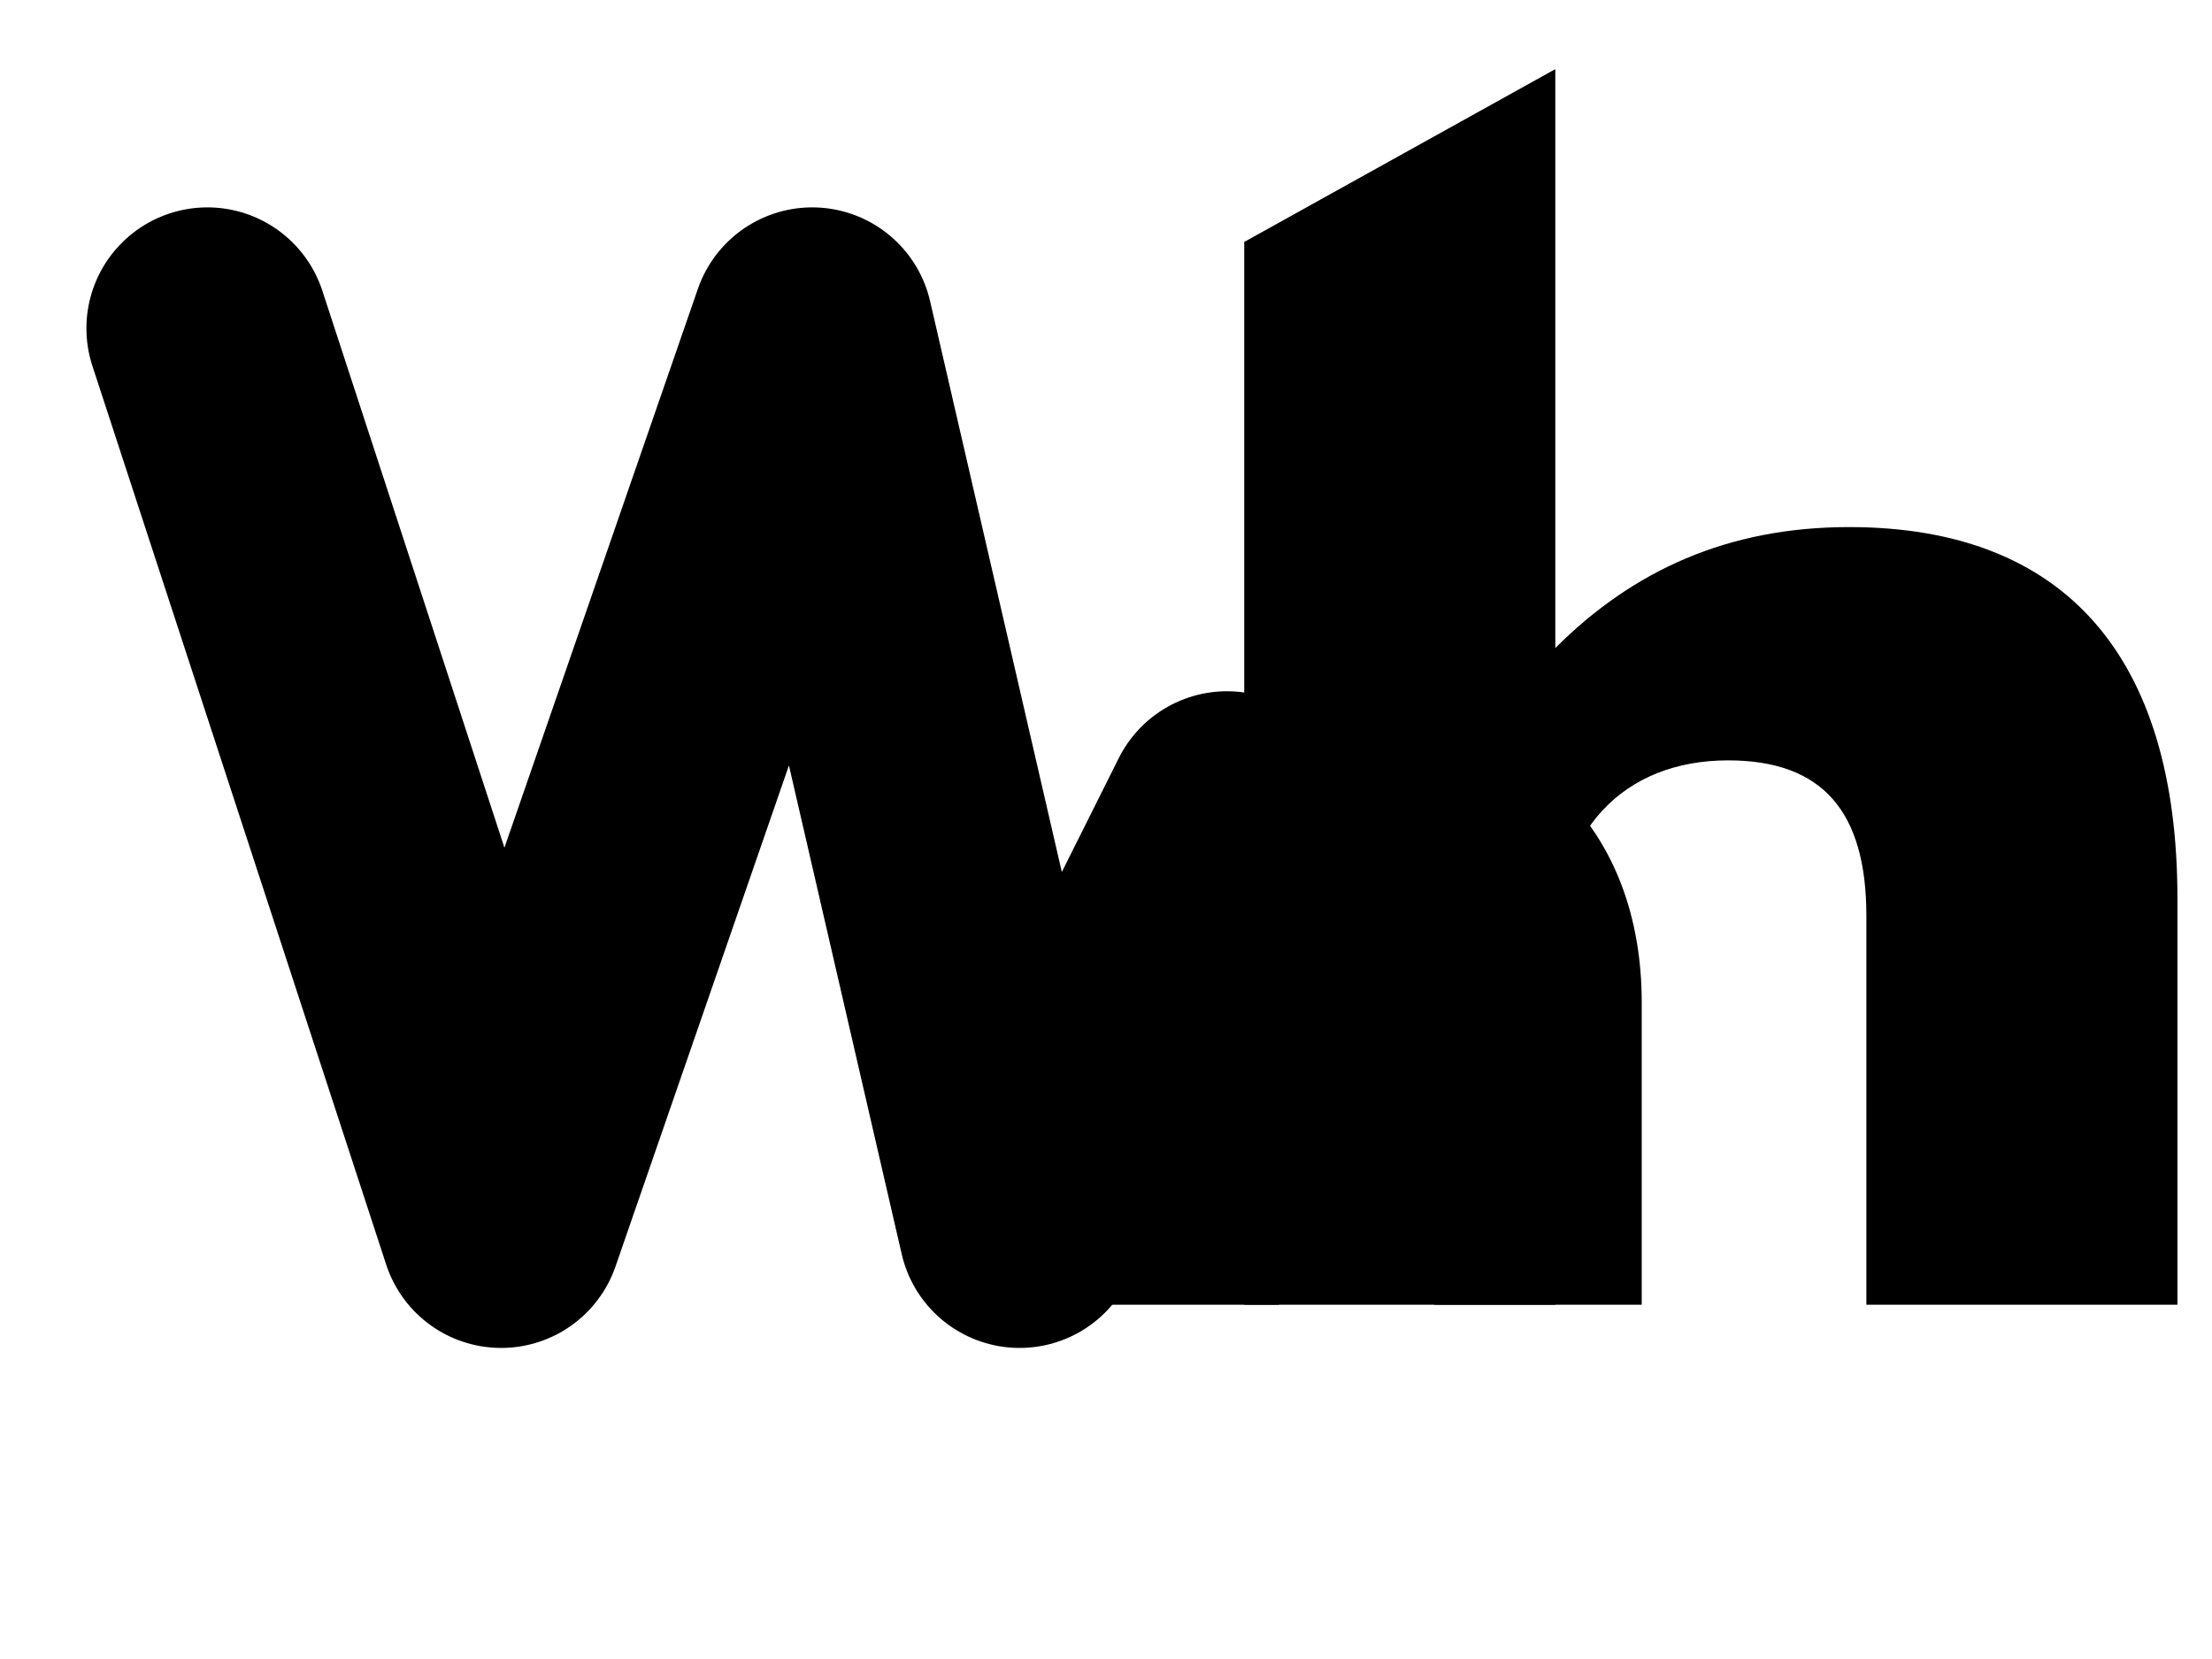
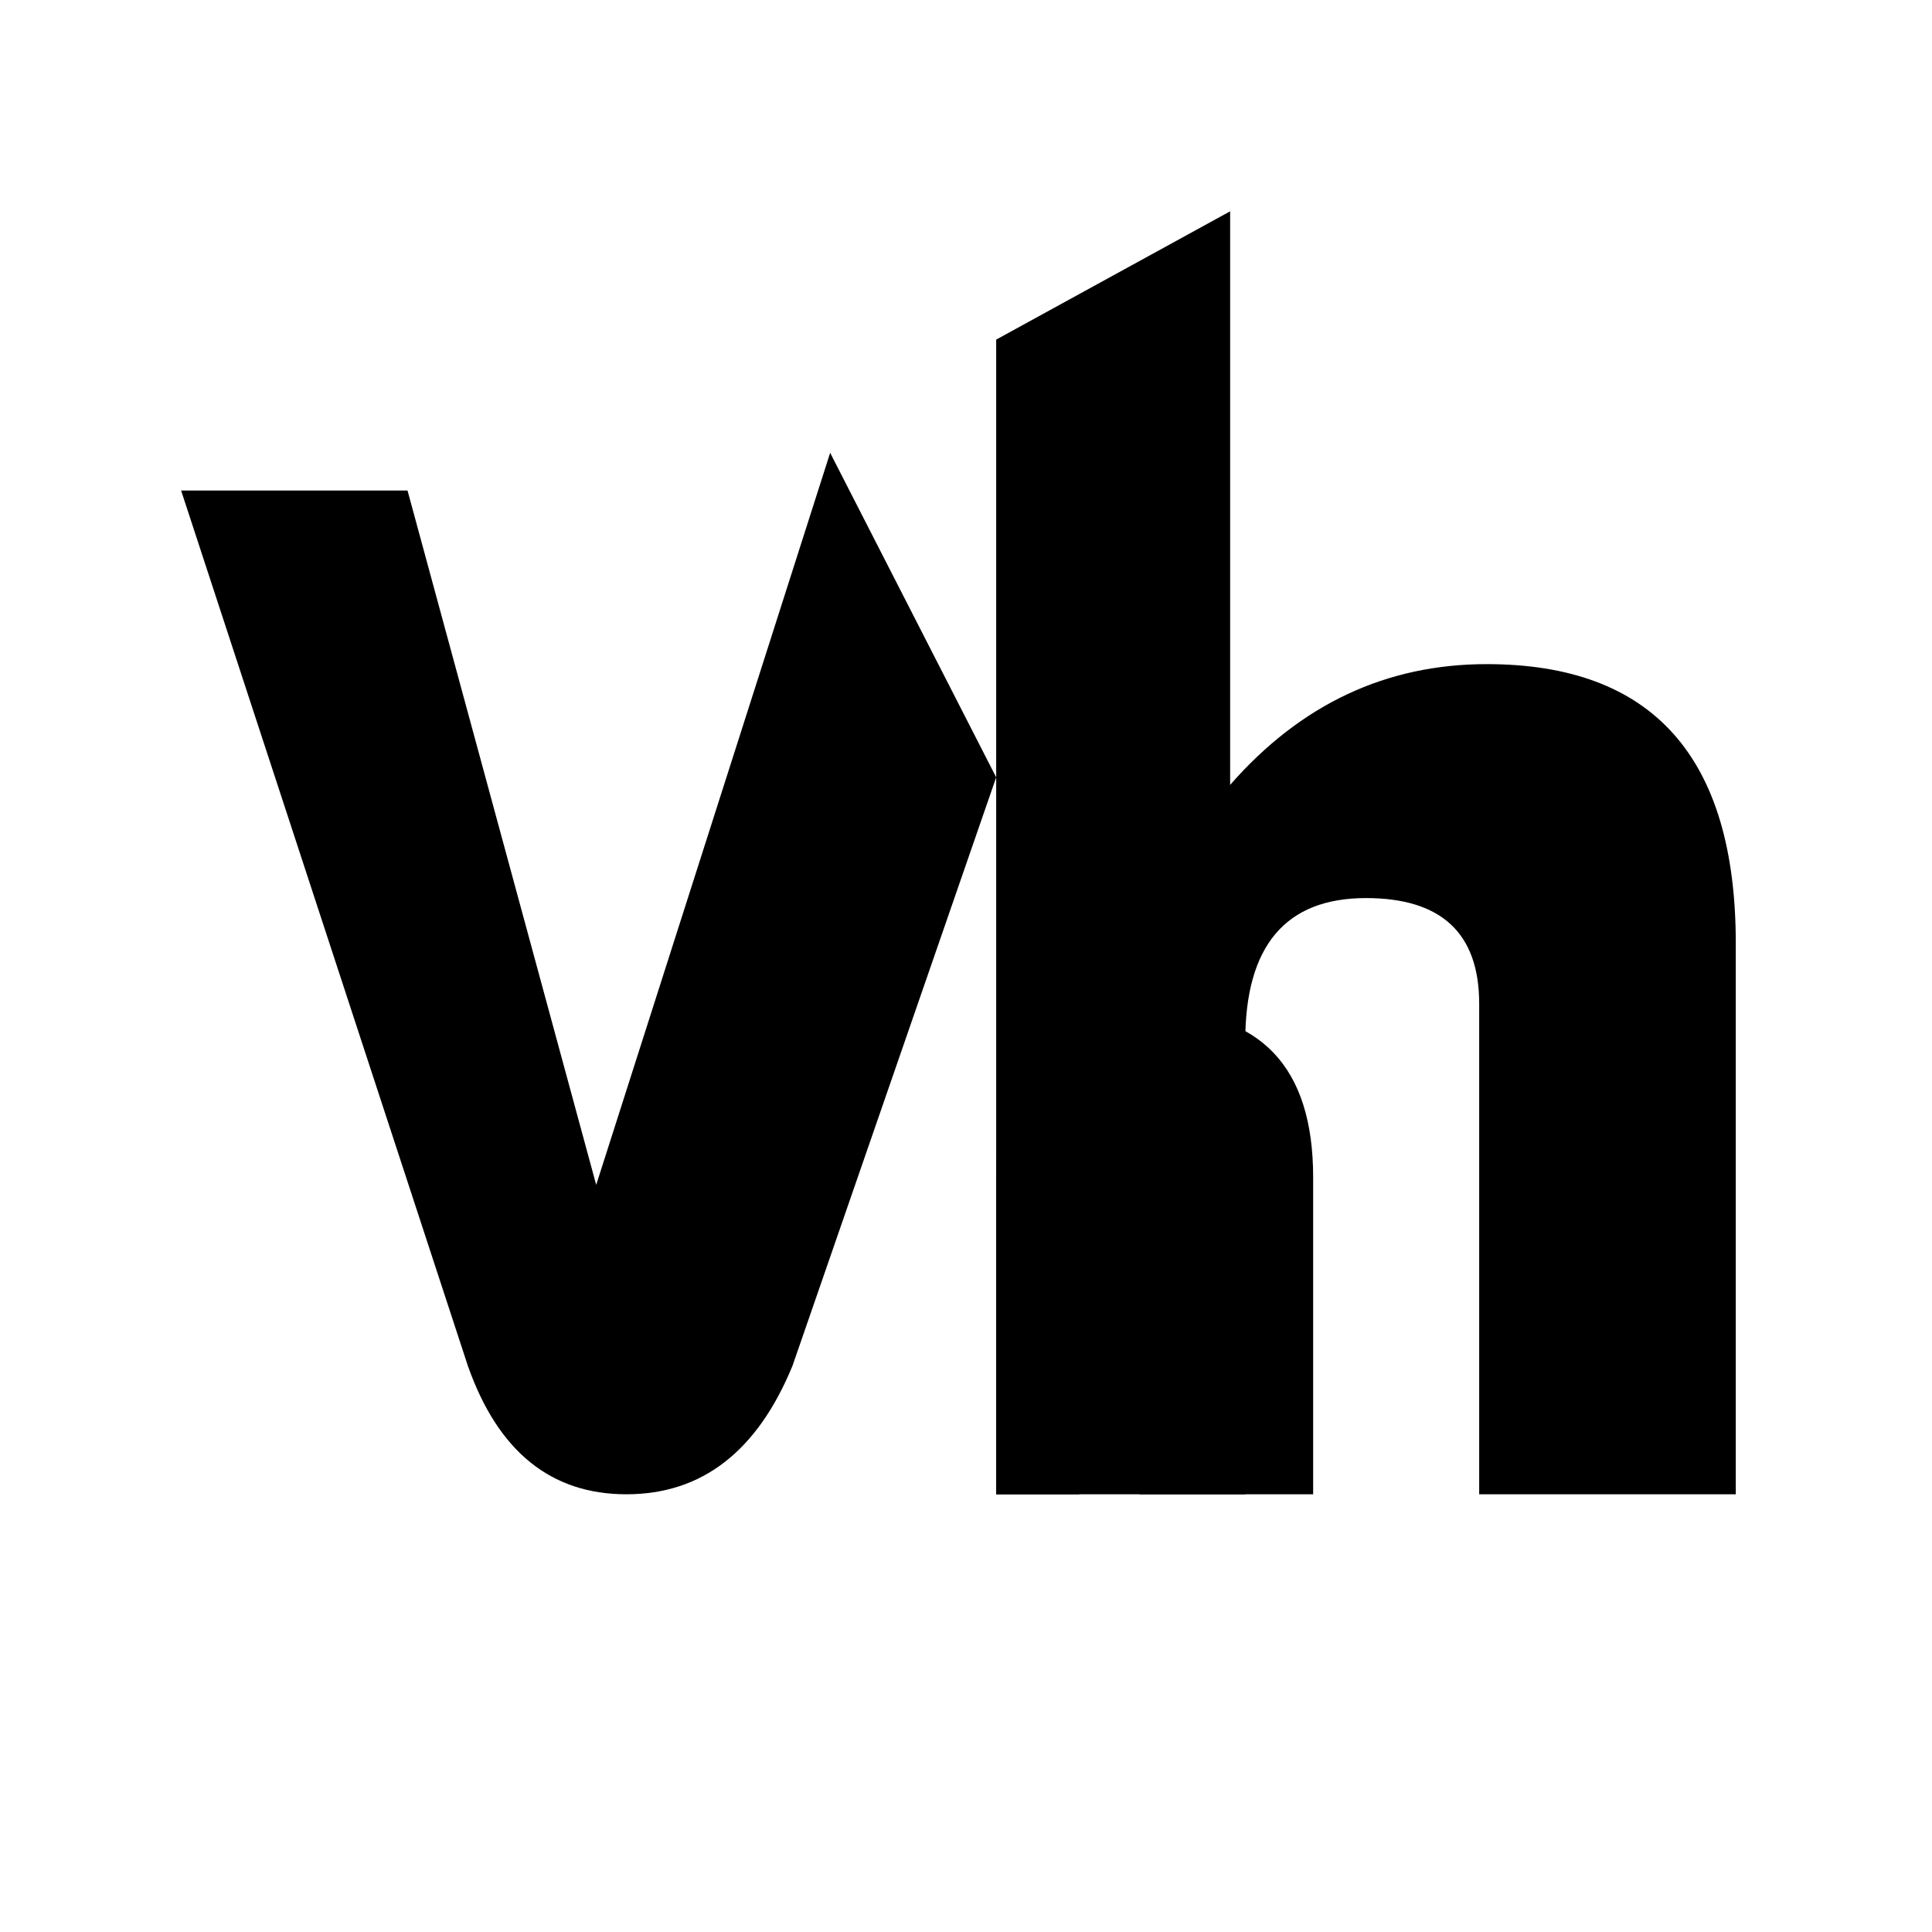
- <svg xmlns="http://www.w3.org/2000/svg" viewBox="0 0 256 192">
-   <path d="M24 38 58 142 94 38 118 142 142 94" fill="none" stroke="#000" stroke-width="28" stroke-linecap="round" stroke-linejoin="round" />
-   <path fill="#000" d="M144 151V28l36-20v67c9-9 20-14 34-14 25 0 38 15 38 43v47h-36v-45c0-12-5-18-16-18-12 0-20 8-20 22v41h-36Z" />
-   <path fill="#000" d="M124 151v-35c0-20 13-33 33-33s33 13 33 33v35h-24v-34c0-7-3-11-9-11s-9 4-9 11v34h-24Z" />
+ <svg xmlns="http://www.w3.org/2000/svg" viewBox="0 0 256 256" role="img" aria-label="WeHouse symbol">
+   <path d="M24 65 L62 181 Q68 198 83 198 Q98 198 105 181 L132 103 L110 60 L79 157 L54 65 Z" fill="#000000" />
+   <path d="M132 103 V45 L163 28 V104 Q177 88 197 88 Q230 88 230 125 V198 H196 V133 Q196 119 181 119 Q165 119 165 138 V198 H132 Z" fill="#000000" />
+   <path d="M132 198 V156 Q132 134 153 134 Q174 134 174 156 V198 H151 V158 Q151 153 147 153 Q143 153 143 158 V198 Z" fill="#000000" />
</svg>
